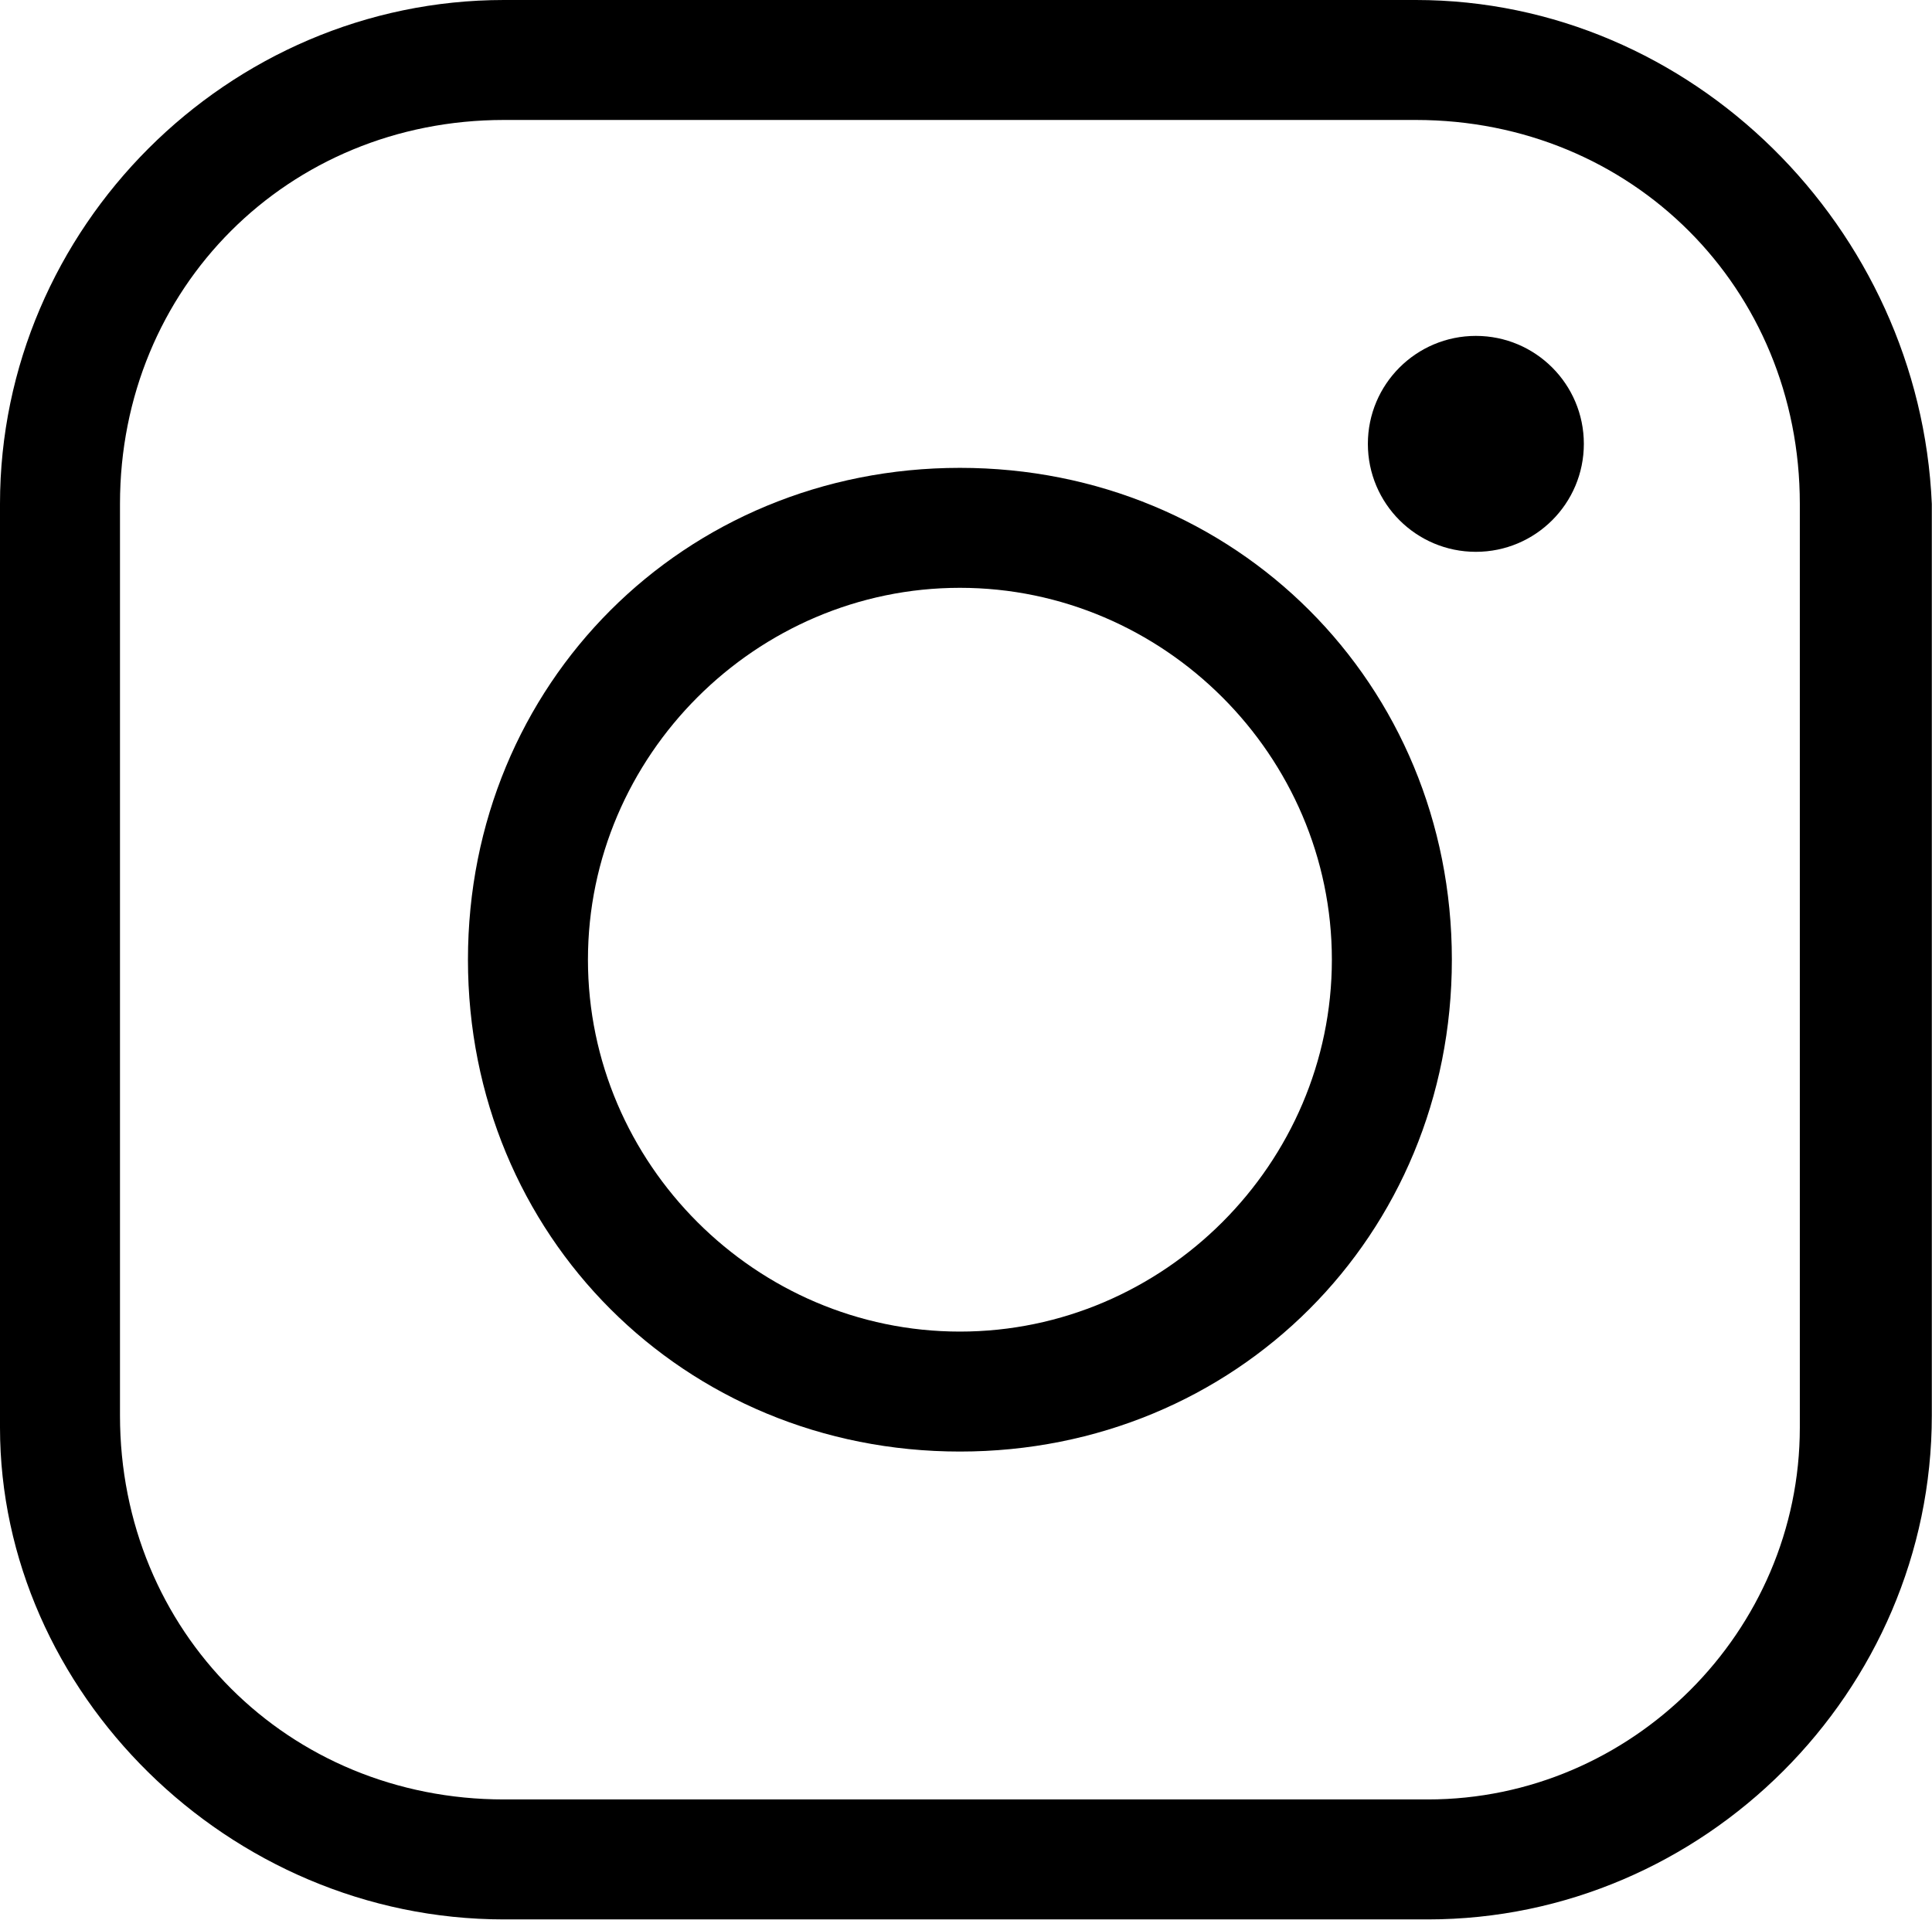
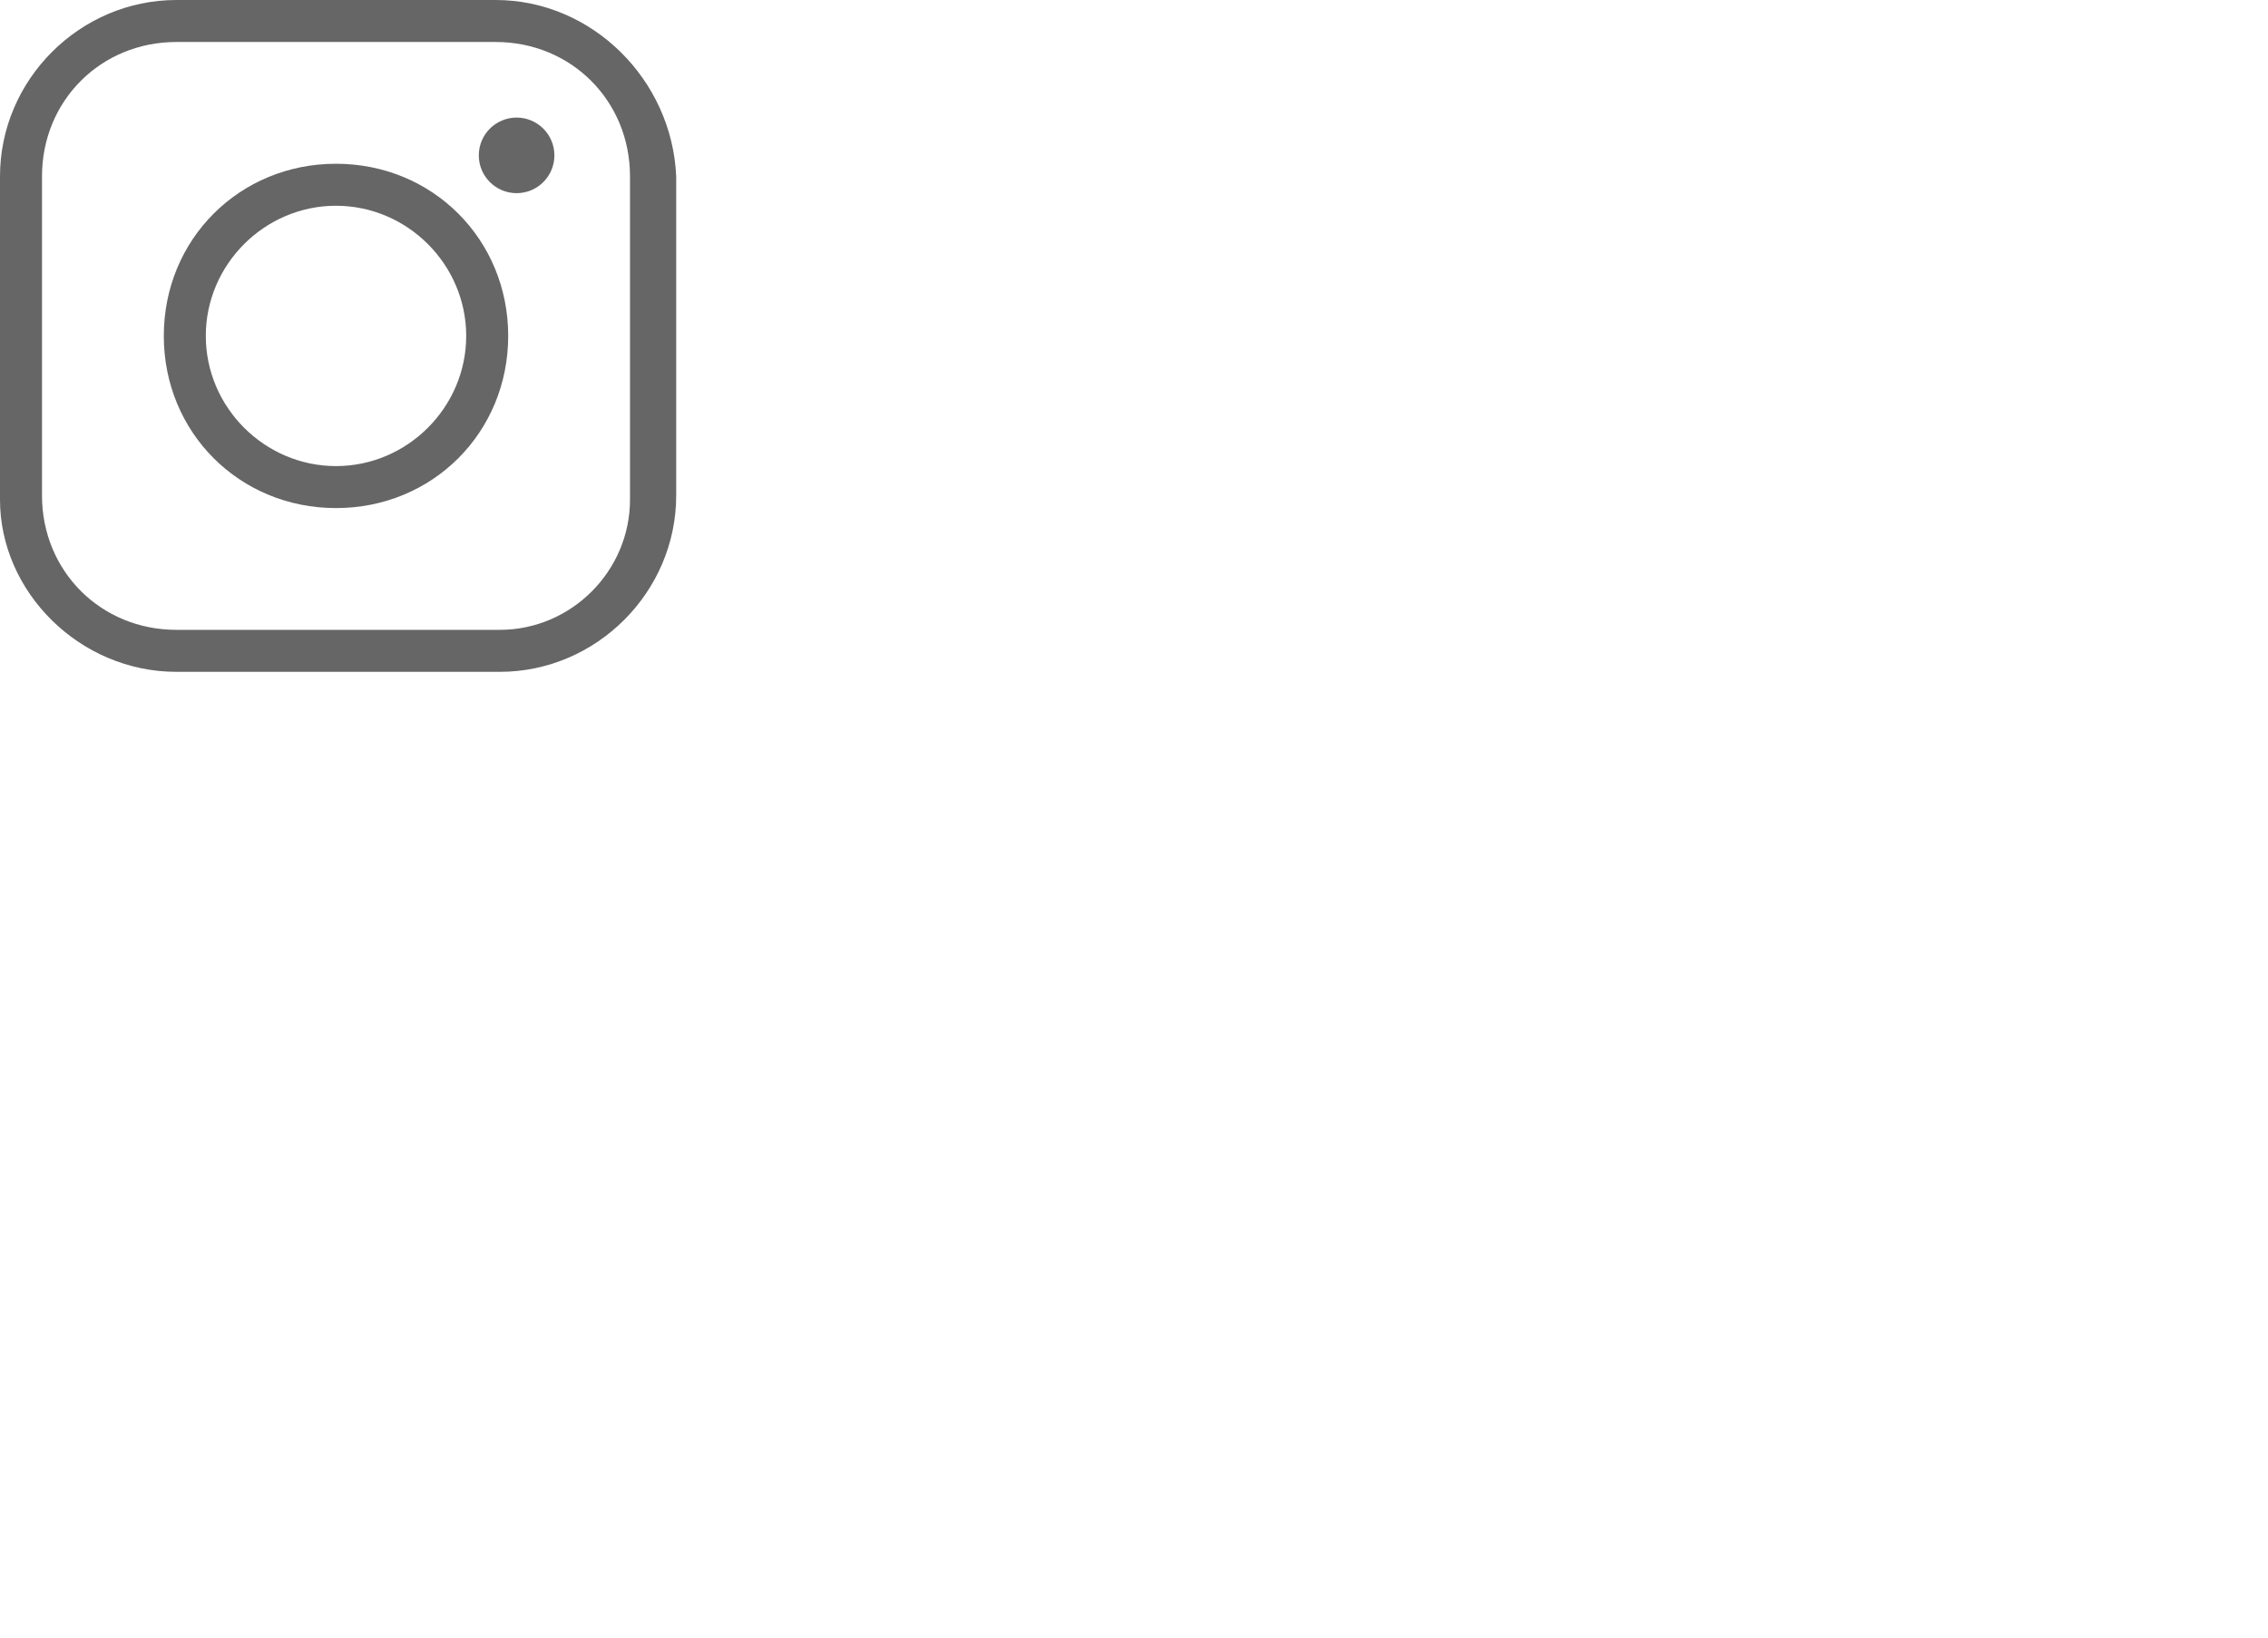
- <svg xmlns="http://www.w3.org/2000/svg" version="1.1" viewbox="0 0 40 40" xml:space="preserve">
+ <svg xmlns="http://www.w3.org/2000/svg" version="1.1" width="54" height="39" viewbox="0 0 40 40" xml:space="preserve" fill="#666666">
  <path d="M11.8,1C13.6,1,15,2.4,15,4.2v7.7c0,1.7-1.4,3.1-3.1,3.1H4.2C2.4,15,1,13.6,1,11.8V4.2C1,2.4,2.4,1,4.2,1H11.8 M11.8,0H4.2C1.9,0,0,1.9,0,4.2v7.7C0,14.1,1.9,16,4.2,16h7.7c2.3,0,4.2-1.9,4.2-4.2V4.2C16,1.9,14.1,0,11.8,0z" />
  <path d="M8,4.9c1.7,0,3.1,1.4,3.1,3.1S9.7,11.1,8,11.1S4.9,9.7,4.9,8S6.3,4.9,8,4.9 M8,3.9C5.7,3.9,3.9,5.7,3.9,8 s1.8,4.1,4.1,4.1s4.1-1.8,4.1-4.1S10.3,3.9,8,3.9z" />
  <circle cx="12.3" cy="3.7" r="0.9" />
</svg>
